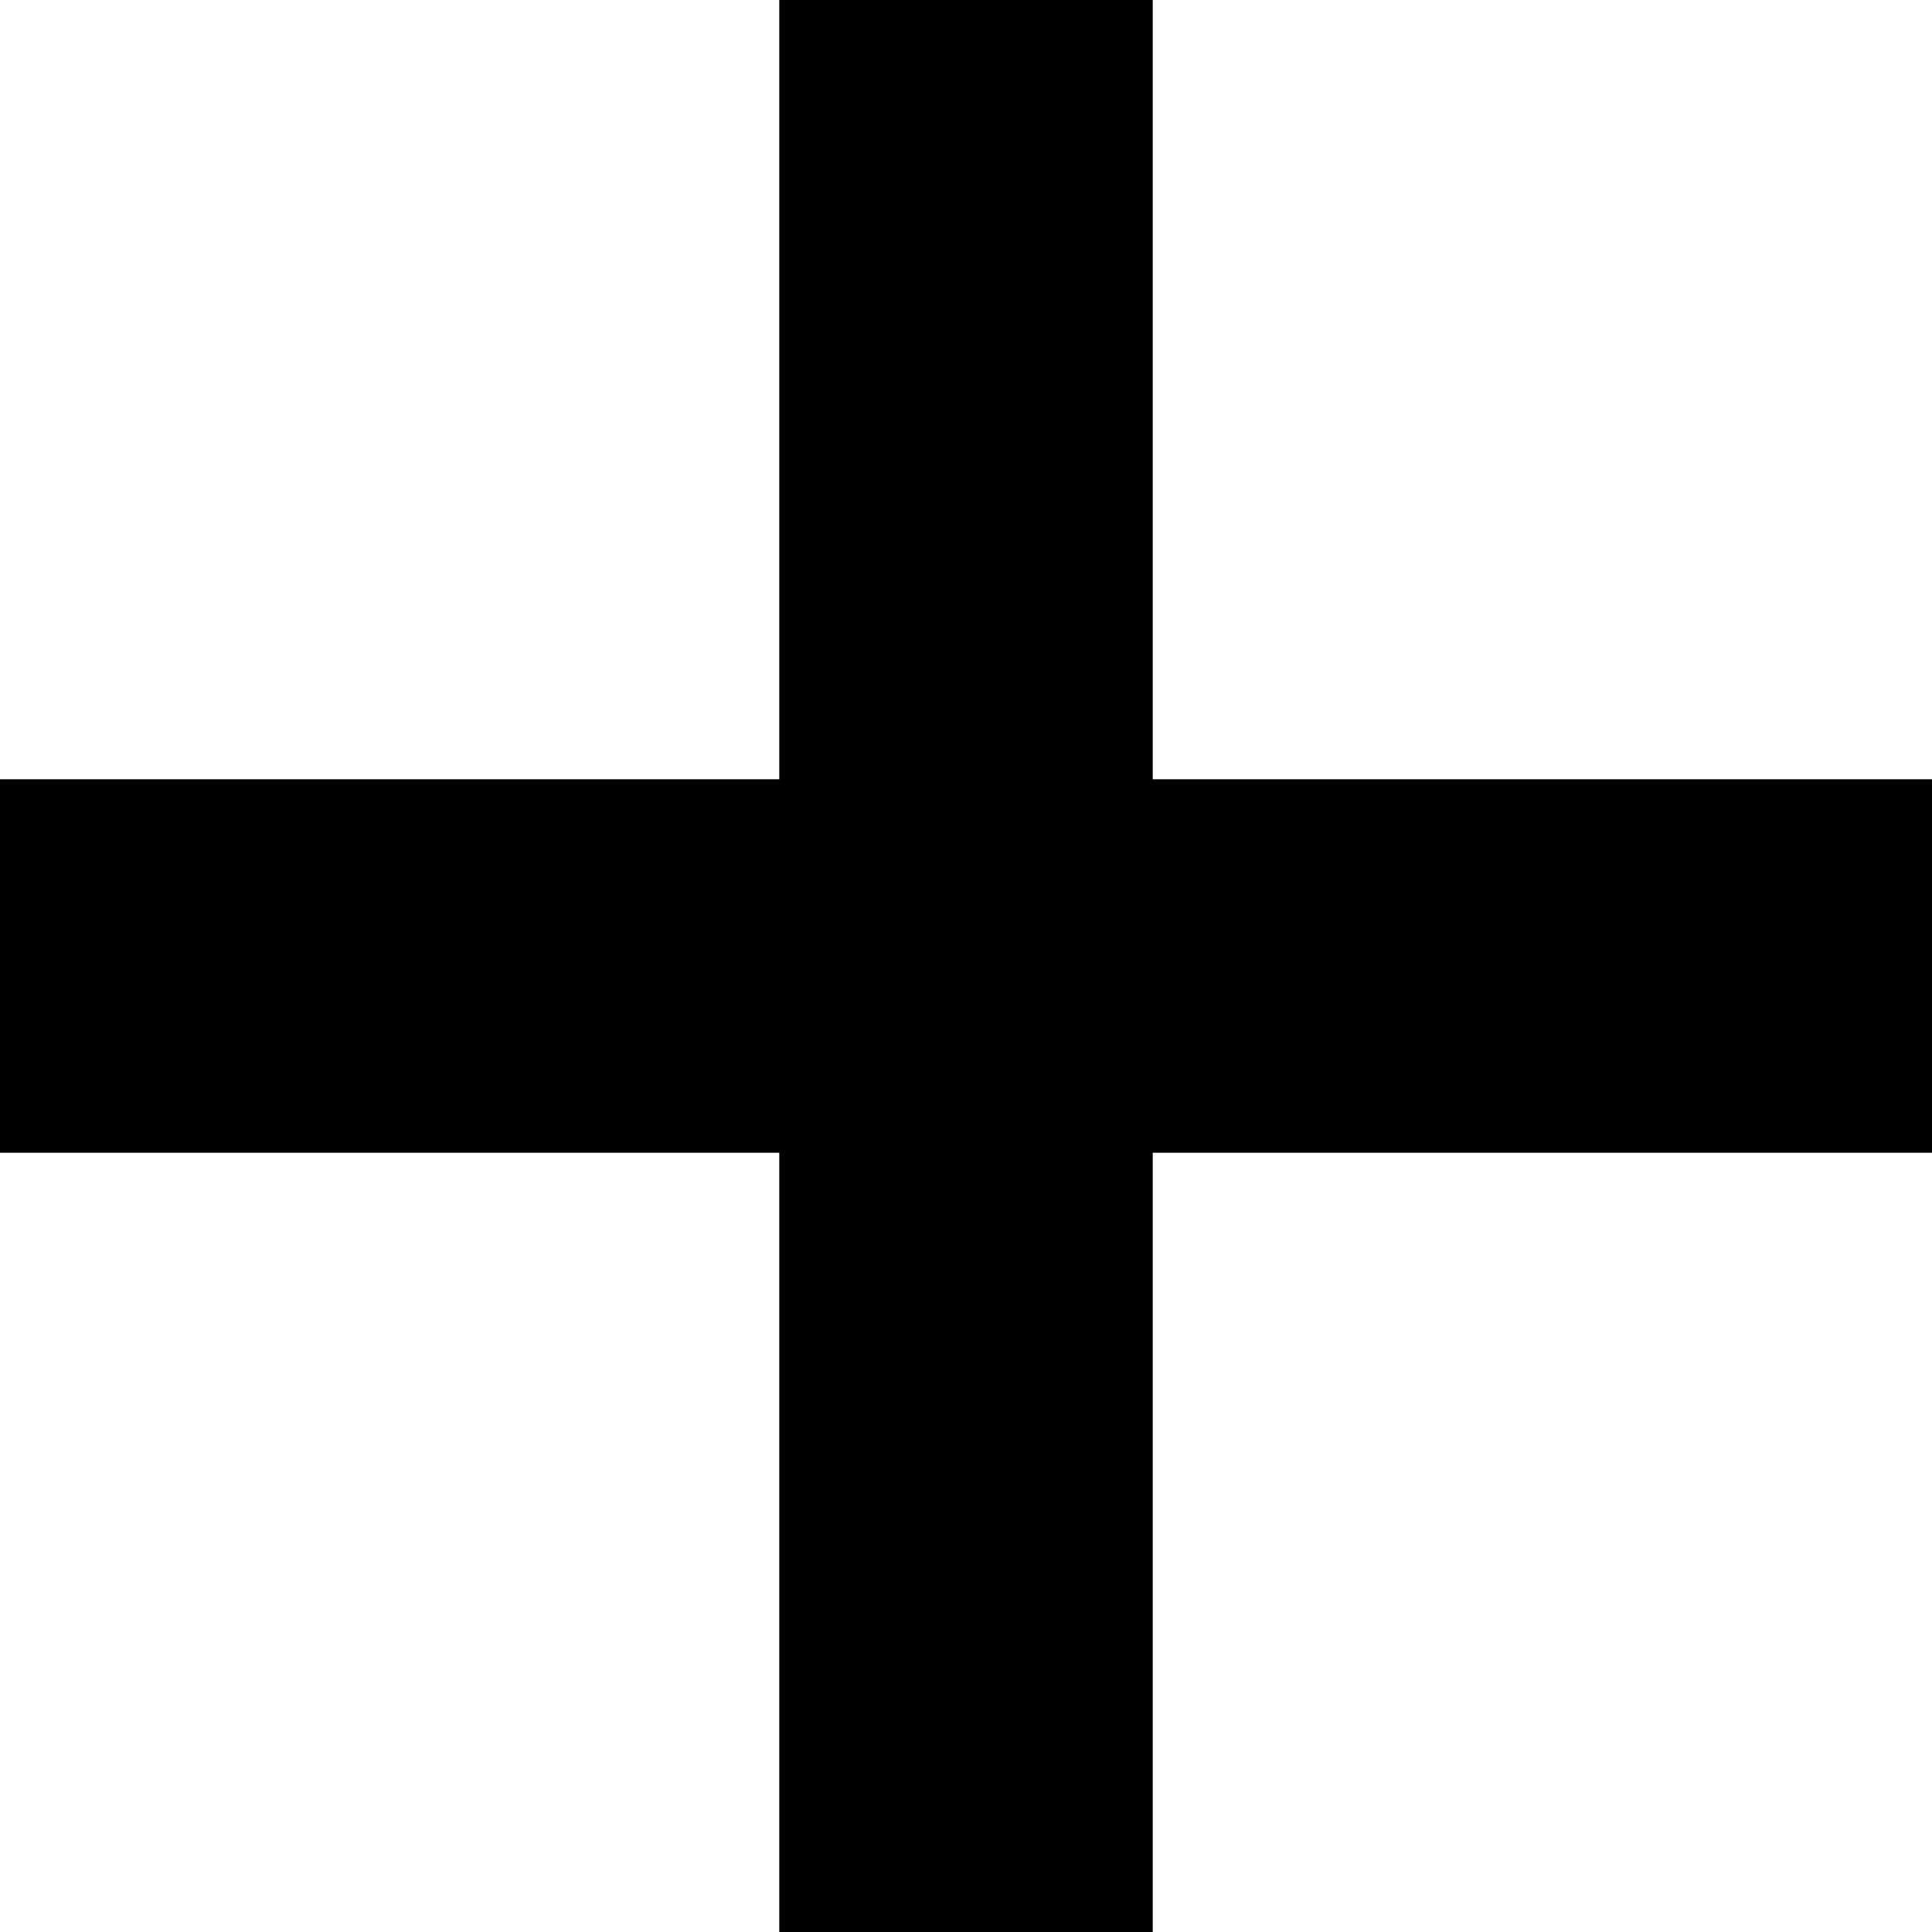
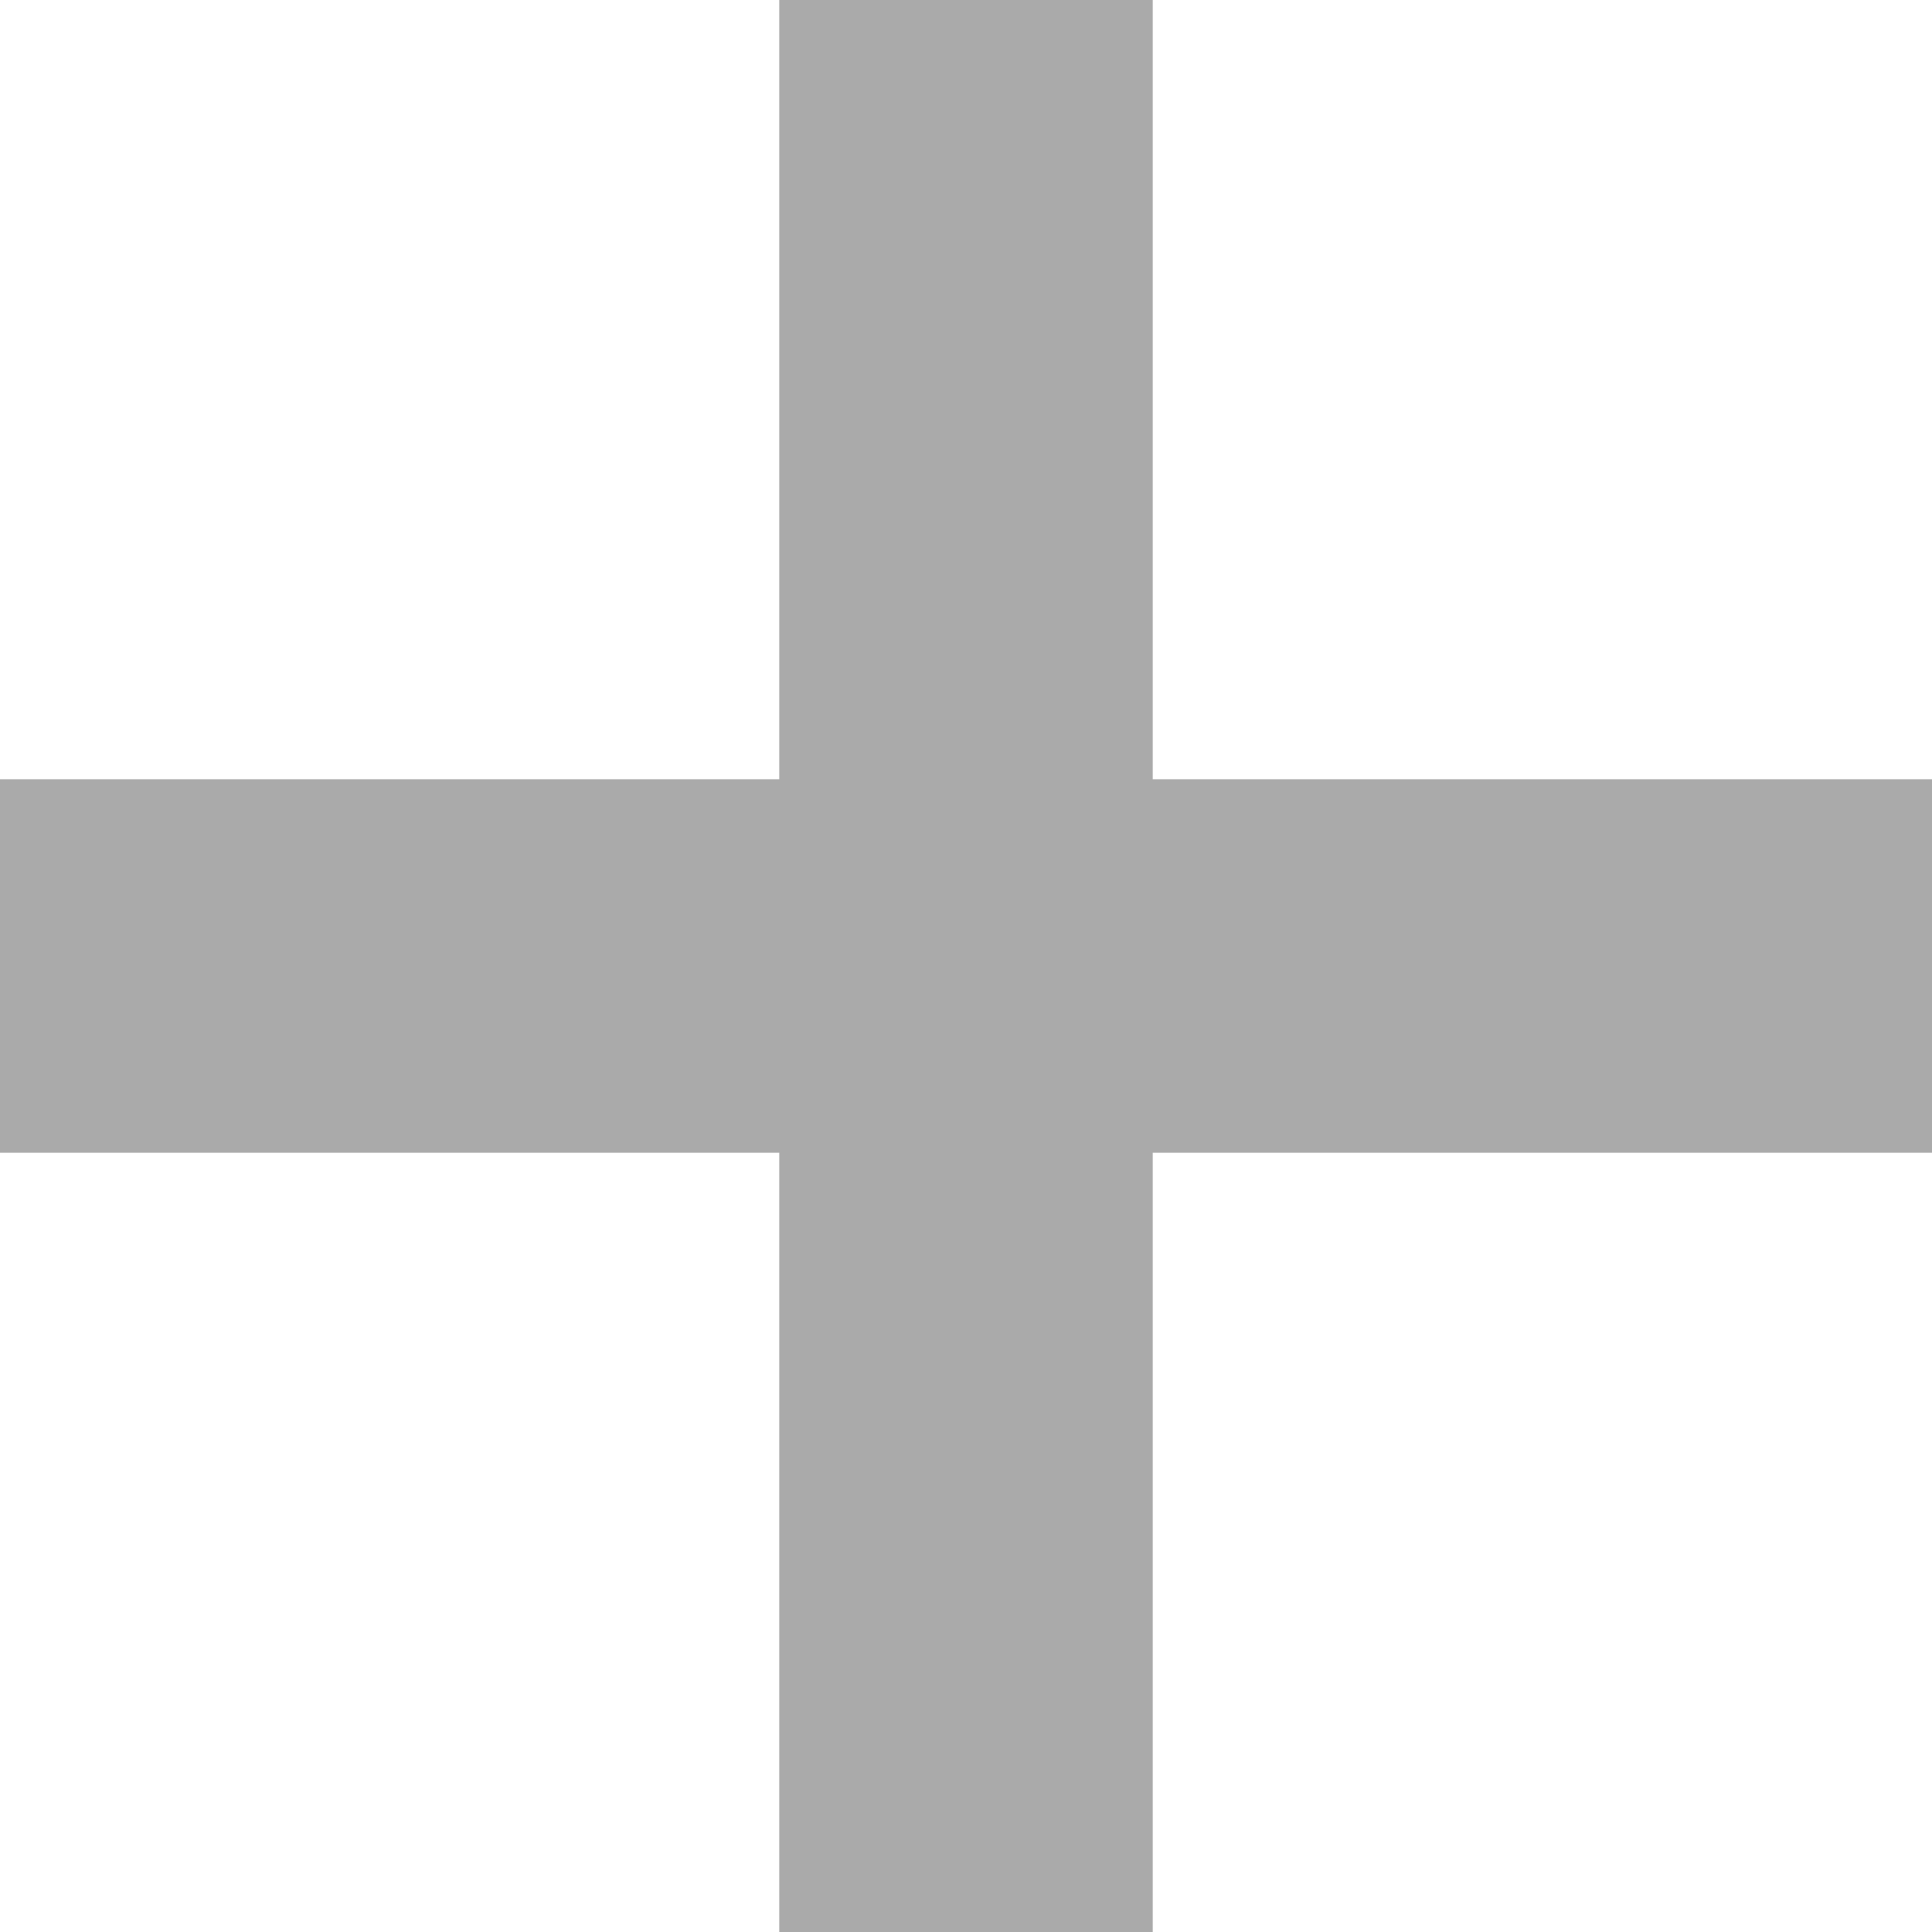
<svg xmlns="http://www.w3.org/2000/svg" version="1.0" id="Layer_1" x="0px" y="0px" width="9.917px" height="9.917px" viewBox="0 0 9.917 9.917" enable-background="new 0 0 9.917 9.917" xml:space="preserve">
-   <polygon points="9.917,4 5.917,4 5.917,0 4,0 4,4 0,4 0,5.917 4,5.917 4,9.917 5.917,9.917 5.917,5.917 9.917,5.917 " />
+   <polygon fill="#aaa" points="9.917,4 5.917,4 5.917,0 4,0 4,4 0,4 0,5.917 4,5.917 4,9.917 5.917,9.917 5.917,5.917 9.917,5.917 " />
</svg>
